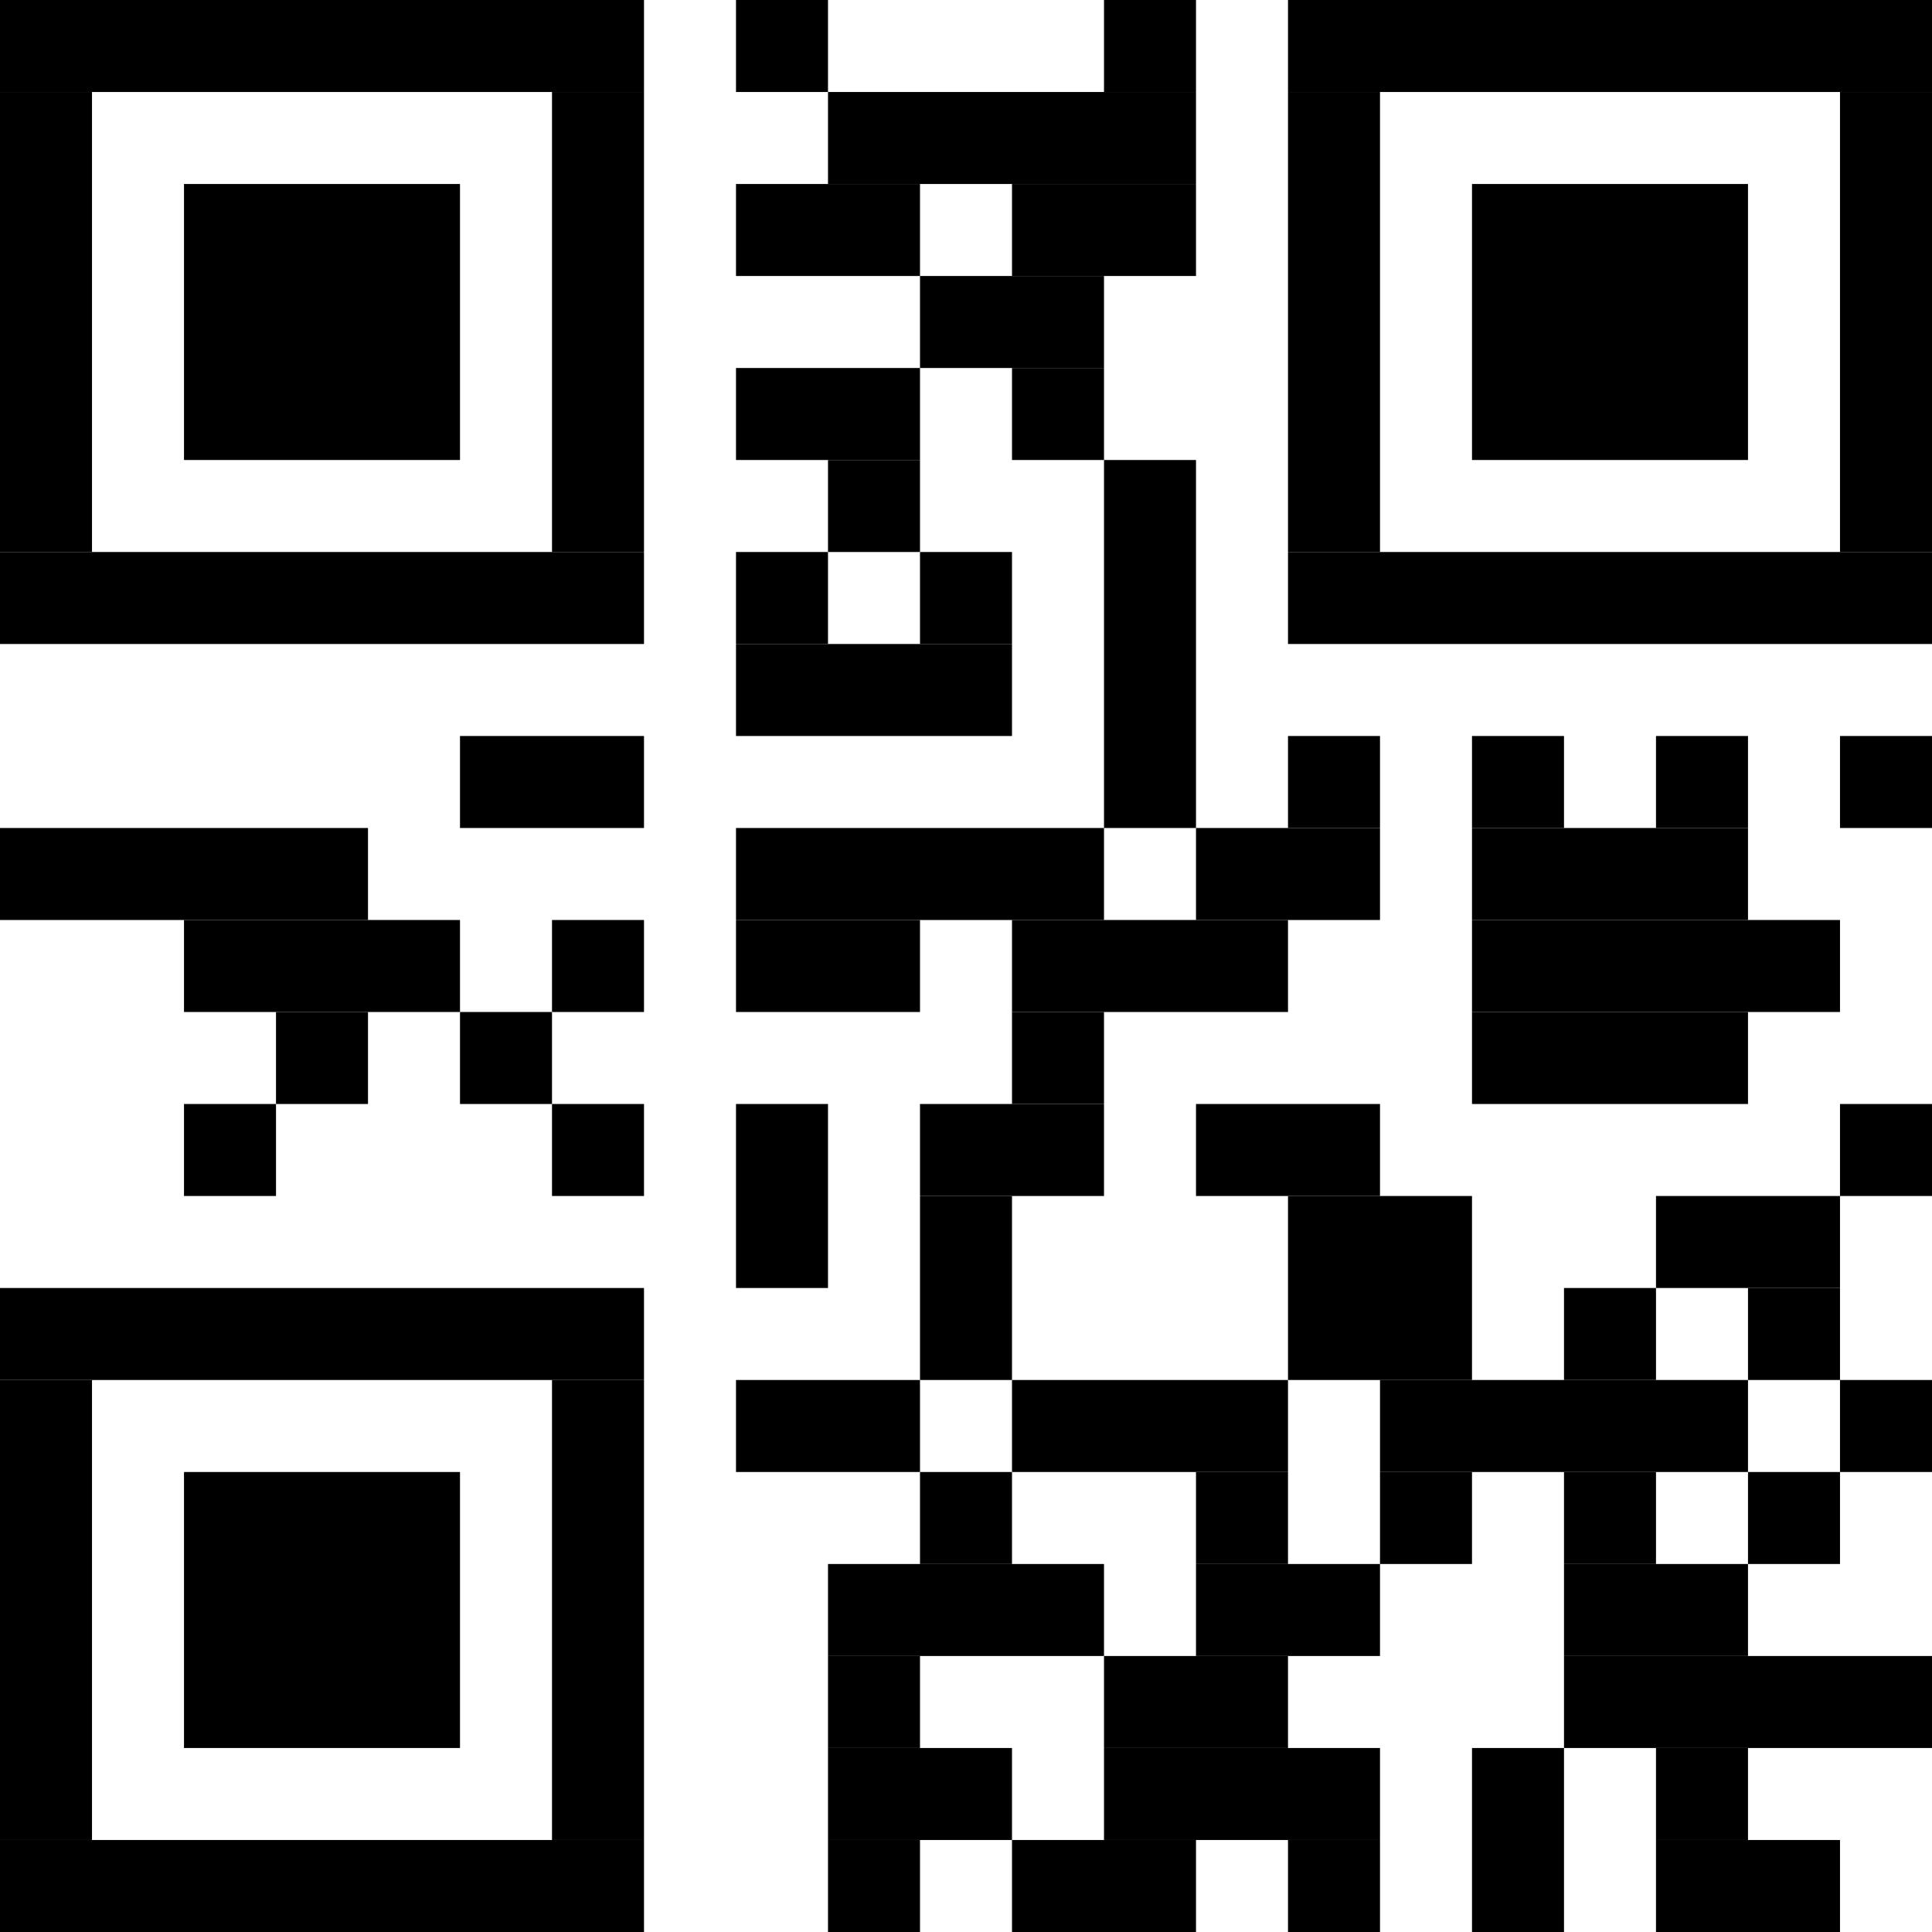
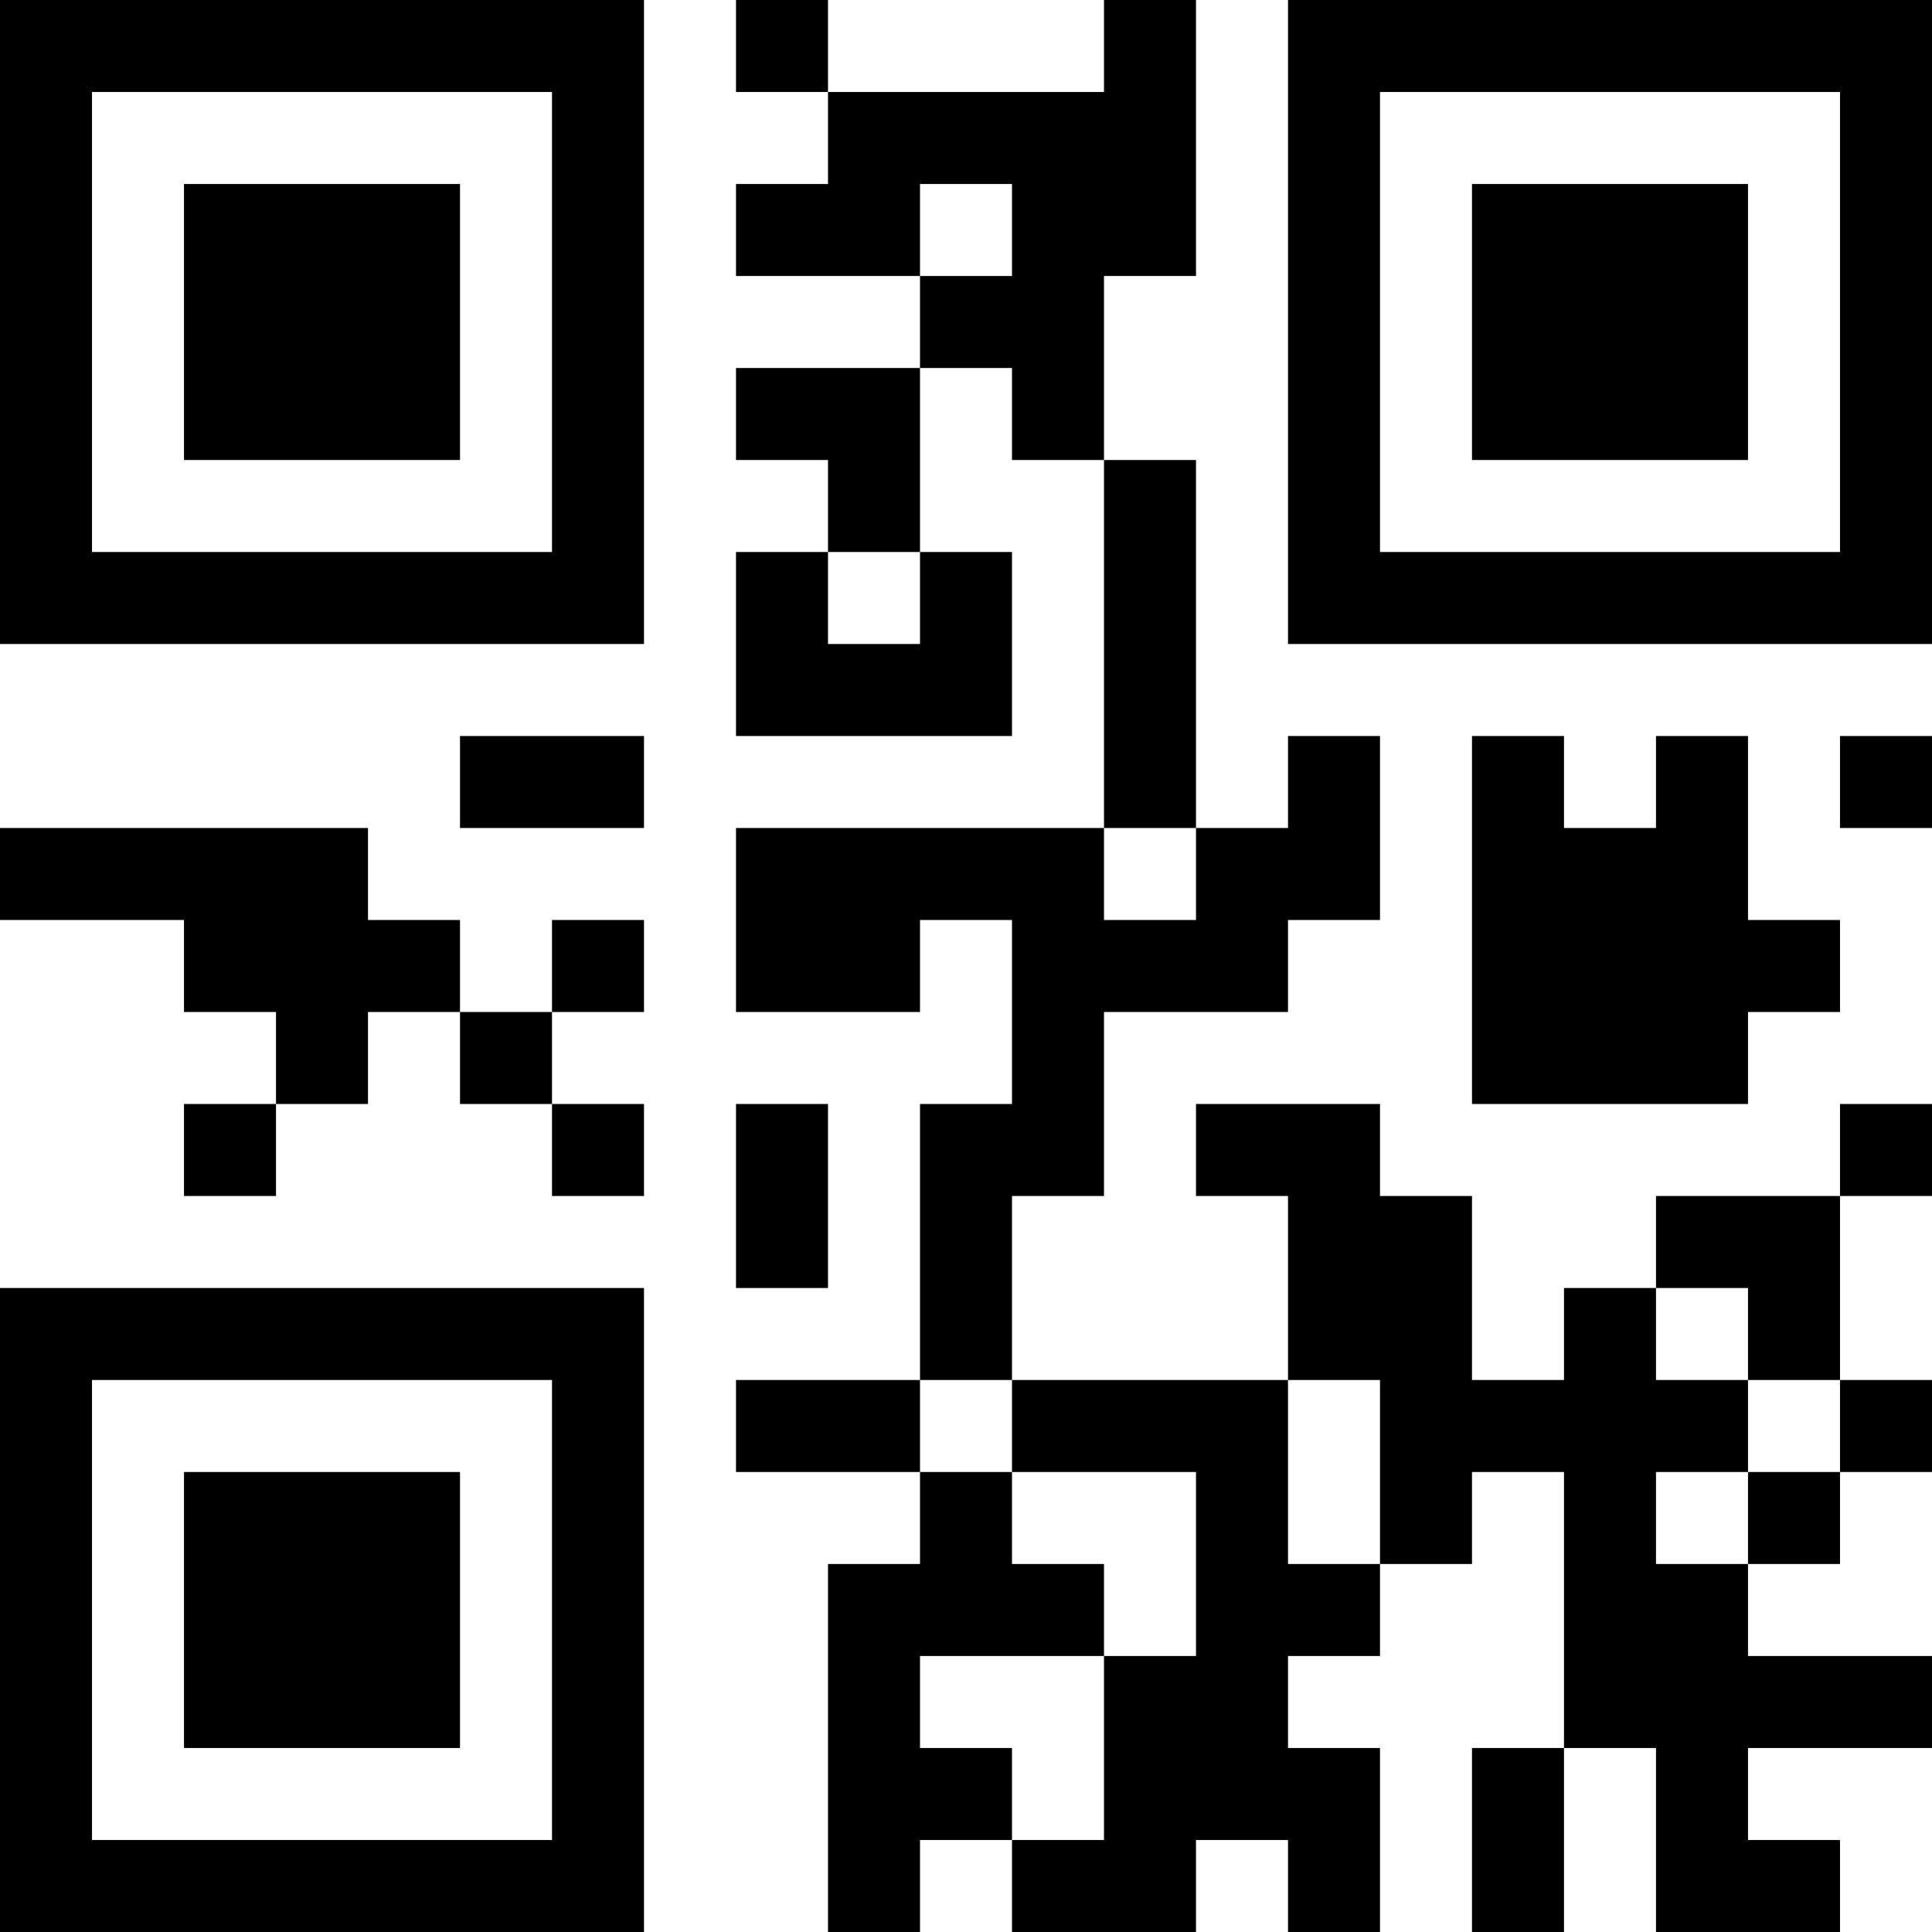
<svg xmlns="http://www.w3.org/2000/svg" width="42" height="42" version="1.1">
  <g id="barcode" fill="#000000">
    <rect x="0" y="0" width="42" height="42" fill="#FFFFFF" />
-     <rect x="0.00" y="0.00" width="14.00" height="2.00" />
-     <rect x="16.00" y="0.00" width="2.00" height="2.00" />
-     <rect x="24.00" y="0.00" width="2.00" height="2.00" />
-     <rect x="28.00" y="0.00" width="14.00" height="2.00" />
-     <rect x="0.00" y="2.00" width="2.00" height="10.00" />
-     <rect x="12.00" y="2.00" width="2.00" height="10.00" />
-     <rect x="18.00" y="2.00" width="8.00" height="2.00" />
-     <rect x="28.00" y="2.00" width="2.00" height="10.00" />
-     <rect x="40.00" y="2.00" width="2.00" height="10.00" />
-     <rect x="4.00" y="4.00" width="6.00" height="6.00" />
-     <rect x="16.00" y="4.00" width="4.00" height="2.00" />
-     <rect x="22.00" y="4.00" width="4.00" height="2.00" />
-     <rect x="32.00" y="4.00" width="6.00" height="6.00" />
-     <rect x="20.00" y="6.00" width="4.00" height="2.00" />
-     <rect x="16.00" y="8.00" width="4.00" height="2.00" />
-     <rect x="22.00" y="8.00" width="2.00" height="2.00" />
-     <rect x="18.00" y="10.00" width="2.00" height="2.00" />
-     <rect x="24.00" y="10.00" width="2.00" height="8.00" />
-     <rect x="0.00" y="12.00" width="14.00" height="2.00" />
-     <rect x="16.00" y="12.00" width="2.00" height="2.00" />
-     <rect x="20.00" y="12.00" width="2.00" height="2.00" />
-     <rect x="28.00" y="12.00" width="14.00" height="2.00" />
-     <rect x="16.00" y="14.00" width="6.00" height="2.00" />
-     <rect x="10.00" y="16.00" width="4.00" height="2.00" />
-     <rect x="28.00" y="16.00" width="2.00" height="2.00" />
-     <rect x="32.00" y="16.00" width="2.00" height="2.00" />
-     <rect x="36.00" y="16.00" width="2.00" height="2.00" />
-     <rect x="40.00" y="16.00" width="2.00" height="2.00" />
-     <rect x="0.00" y="18.00" width="8.00" height="2.00" />
-     <rect x="16.00" y="18.00" width="8.00" height="2.00" />
-     <rect x="26.00" y="18.00" width="4.00" height="2.00" />
-     <rect x="32.00" y="18.00" width="6.00" height="2.00" />
-     <rect x="4.00" y="20.00" width="6.00" height="2.00" />
-     <rect x="12.00" y="20.00" width="2.00" height="2.00" />
-     <rect x="16.00" y="20.00" width="4.00" height="2.00" />
-     <rect x="22.00" y="20.00" width="6.00" height="2.00" />
-     <rect x="32.00" y="20.00" width="8.00" height="2.00" />
-     <rect x="6.00" y="22.00" width="2.00" height="2.00" />
-     <rect x="10.00" y="22.00" width="2.00" height="2.00" />
-     <rect x="22.00" y="22.00" width="2.00" height="2.00" />
-     <rect x="32.00" y="22.00" width="6.00" height="2.00" />
-     <rect x="4.00" y="24.00" width="2.00" height="2.00" />
-     <rect x="12.00" y="24.00" width="2.00" height="2.00" />
-     <rect x="16.00" y="24.00" width="2.00" height="4.00" />
-     <rect x="20.00" y="24.00" width="4.00" height="2.00" />
-     <rect x="26.00" y="24.00" width="4.00" height="2.00" />
-     <rect x="40.00" y="24.00" width="2.00" height="2.00" />
-     <rect x="20.00" y="26.00" width="2.00" height="4.00" />
-     <rect x="28.00" y="26.00" width="4.00" height="4.00" />
-     <rect x="36.00" y="26.00" width="4.00" height="2.00" />
-     <rect x="0.00" y="28.00" width="14.00" height="2.00" />
-     <rect x="34.00" y="28.00" width="2.00" height="2.00" />
-     <rect x="38.00" y="28.00" width="2.00" height="2.00" />
-     <rect x="0.00" y="30.00" width="2.00" height="10.00" />
-     <rect x="12.00" y="30.00" width="2.00" height="10.00" />
-     <rect x="16.00" y="30.00" width="4.00" height="2.00" />
-     <rect x="22.00" y="30.00" width="6.00" height="2.00" />
-     <rect x="30.00" y="30.00" width="8.00" height="2.00" />
-     <rect x="40.00" y="30.00" width="2.00" height="2.00" />
-     <rect x="4.00" y="32.00" width="6.00" height="6.00" />
-     <rect x="20.00" y="32.00" width="2.00" height="2.00" />
-     <rect x="26.00" y="32.00" width="2.00" height="2.00" />
-     <rect x="30.00" y="32.00" width="2.00" height="2.00" />
-     <rect x="34.00" y="32.00" width="2.00" height="2.00" />
-     <rect x="38.00" y="32.00" width="2.00" height="2.00" />
-     <rect x="18.00" y="34.00" width="6.00" height="2.00" />
-     <rect x="26.00" y="34.00" width="4.00" height="2.00" />
-     <rect x="34.00" y="34.00" width="4.00" height="2.00" />
-     <rect x="18.00" y="36.00" width="2.00" height="2.00" />
-     <rect x="24.00" y="36.00" width="4.00" height="2.00" />
-     <rect x="34.00" y="36.00" width="8.00" height="2.00" />
-     <rect x="18.00" y="38.00" width="4.00" height="2.00" />
-     <rect x="24.00" y="38.00" width="6.00" height="2.00" />
-     <rect x="32.00" y="38.00" width="2.00" height="4.00" />
-     <rect x="36.00" y="38.00" width="2.00" height="2.00" />
-     <rect x="0.00" y="40.00" width="14.00" height="2.00" />
-     <rect x="18.00" y="40.00" width="2.00" height="2.00" />
-     <rect x="22.00" y="40.00" width="4.00" height="2.00" />
-     <rect x="28.00" y="40.00" width="2.00" height="2.00" />
-     <rect x="36.00" y="40.00" width="4.00" height="2.00" />
+     <path d="M0 0h14v2h-14ZM16 0h2v2h-2ZM24 0h2v2h-2ZM28 0h14v2h-14ZM0 2h2v10h-2ZM12 2h2v10h-2ZM18 2h8v2h-8ZM28 2h2v10h-2ZM40 2h2v10h-2ZM4 4h6v6h-6ZM16 4h4v2h-4ZM22 4h4v2h-4ZM32 4h6v6h-6ZM20 6h4v2h-4ZM16 8h4v2h-4ZM22 8h2v2h-2ZM18 10h2v2h-2ZM24 10h2v8h-2ZM0 12h14v2h-14ZM16 12h2v2h-2ZM20 12h2v2h-2ZM28 12h14v2h-14ZM16 14h6v2h-6ZM10 16h4v2h-4ZM28 16h2v2h-2ZM32 16h2v2h-2ZM36 16h2v2h-2ZM40 16h2v2h-2ZM0 18h8v2h-8ZM16 18h8v2h-8ZM26 18h4v2h-4ZM32 18h6v2h-6ZM4 20h6v2h-6ZM12 20h2v2h-2ZM16 20h4v2h-4ZM22 20h6v2h-6ZM32 20h8v2h-8ZM6 22h2v2h-2ZM10 22h2v2h-2ZM22 22h2v2h-2ZM32 22h6v2h-6ZM4 24h2v2h-2ZM12 24h2v2h-2ZM16 24h2v4h-2ZM20 24h4v2h-4ZM26 24h4v2h-4ZM40 24h2v2h-2ZM20 26h2v4h-2ZM28 26h4v4h-4ZM36 26h4v2h-4ZM0 28h14v2h-14ZM34 28h2v2h-2ZM38 28h2v2h-2ZM0 30h2v10h-2ZM12 30h2v10h-2ZM16 30h4v2h-4ZM22 30h6v2h-6ZM30 30h8v2h-8ZM40 30h2v2h-2ZM4 32h6v6h-6ZM20 32h2v2h-2ZM26 32h2v2h-2ZM30 32h2v2h-2ZM34 32h2v2h-2ZM38 32h2v2h-2ZM18 34h6v2h-6ZM26 34h4v2h-4ZM34 34h4v2h-4ZM18 36h2v2h-2ZM24 36h4v2h-4ZM34 36h8v2h-8ZM18 38h4v2h-4ZM24 38h6v2h-6ZM32 38h2v4h-2ZM36 38h2v2h-2ZM0 40h14v2h-14ZM18 40h2v2h-2ZM22 40h4v2h-4ZM28 40h2v2h-2ZM36 40h4v2h-4Z" />
  </g>
</svg>
